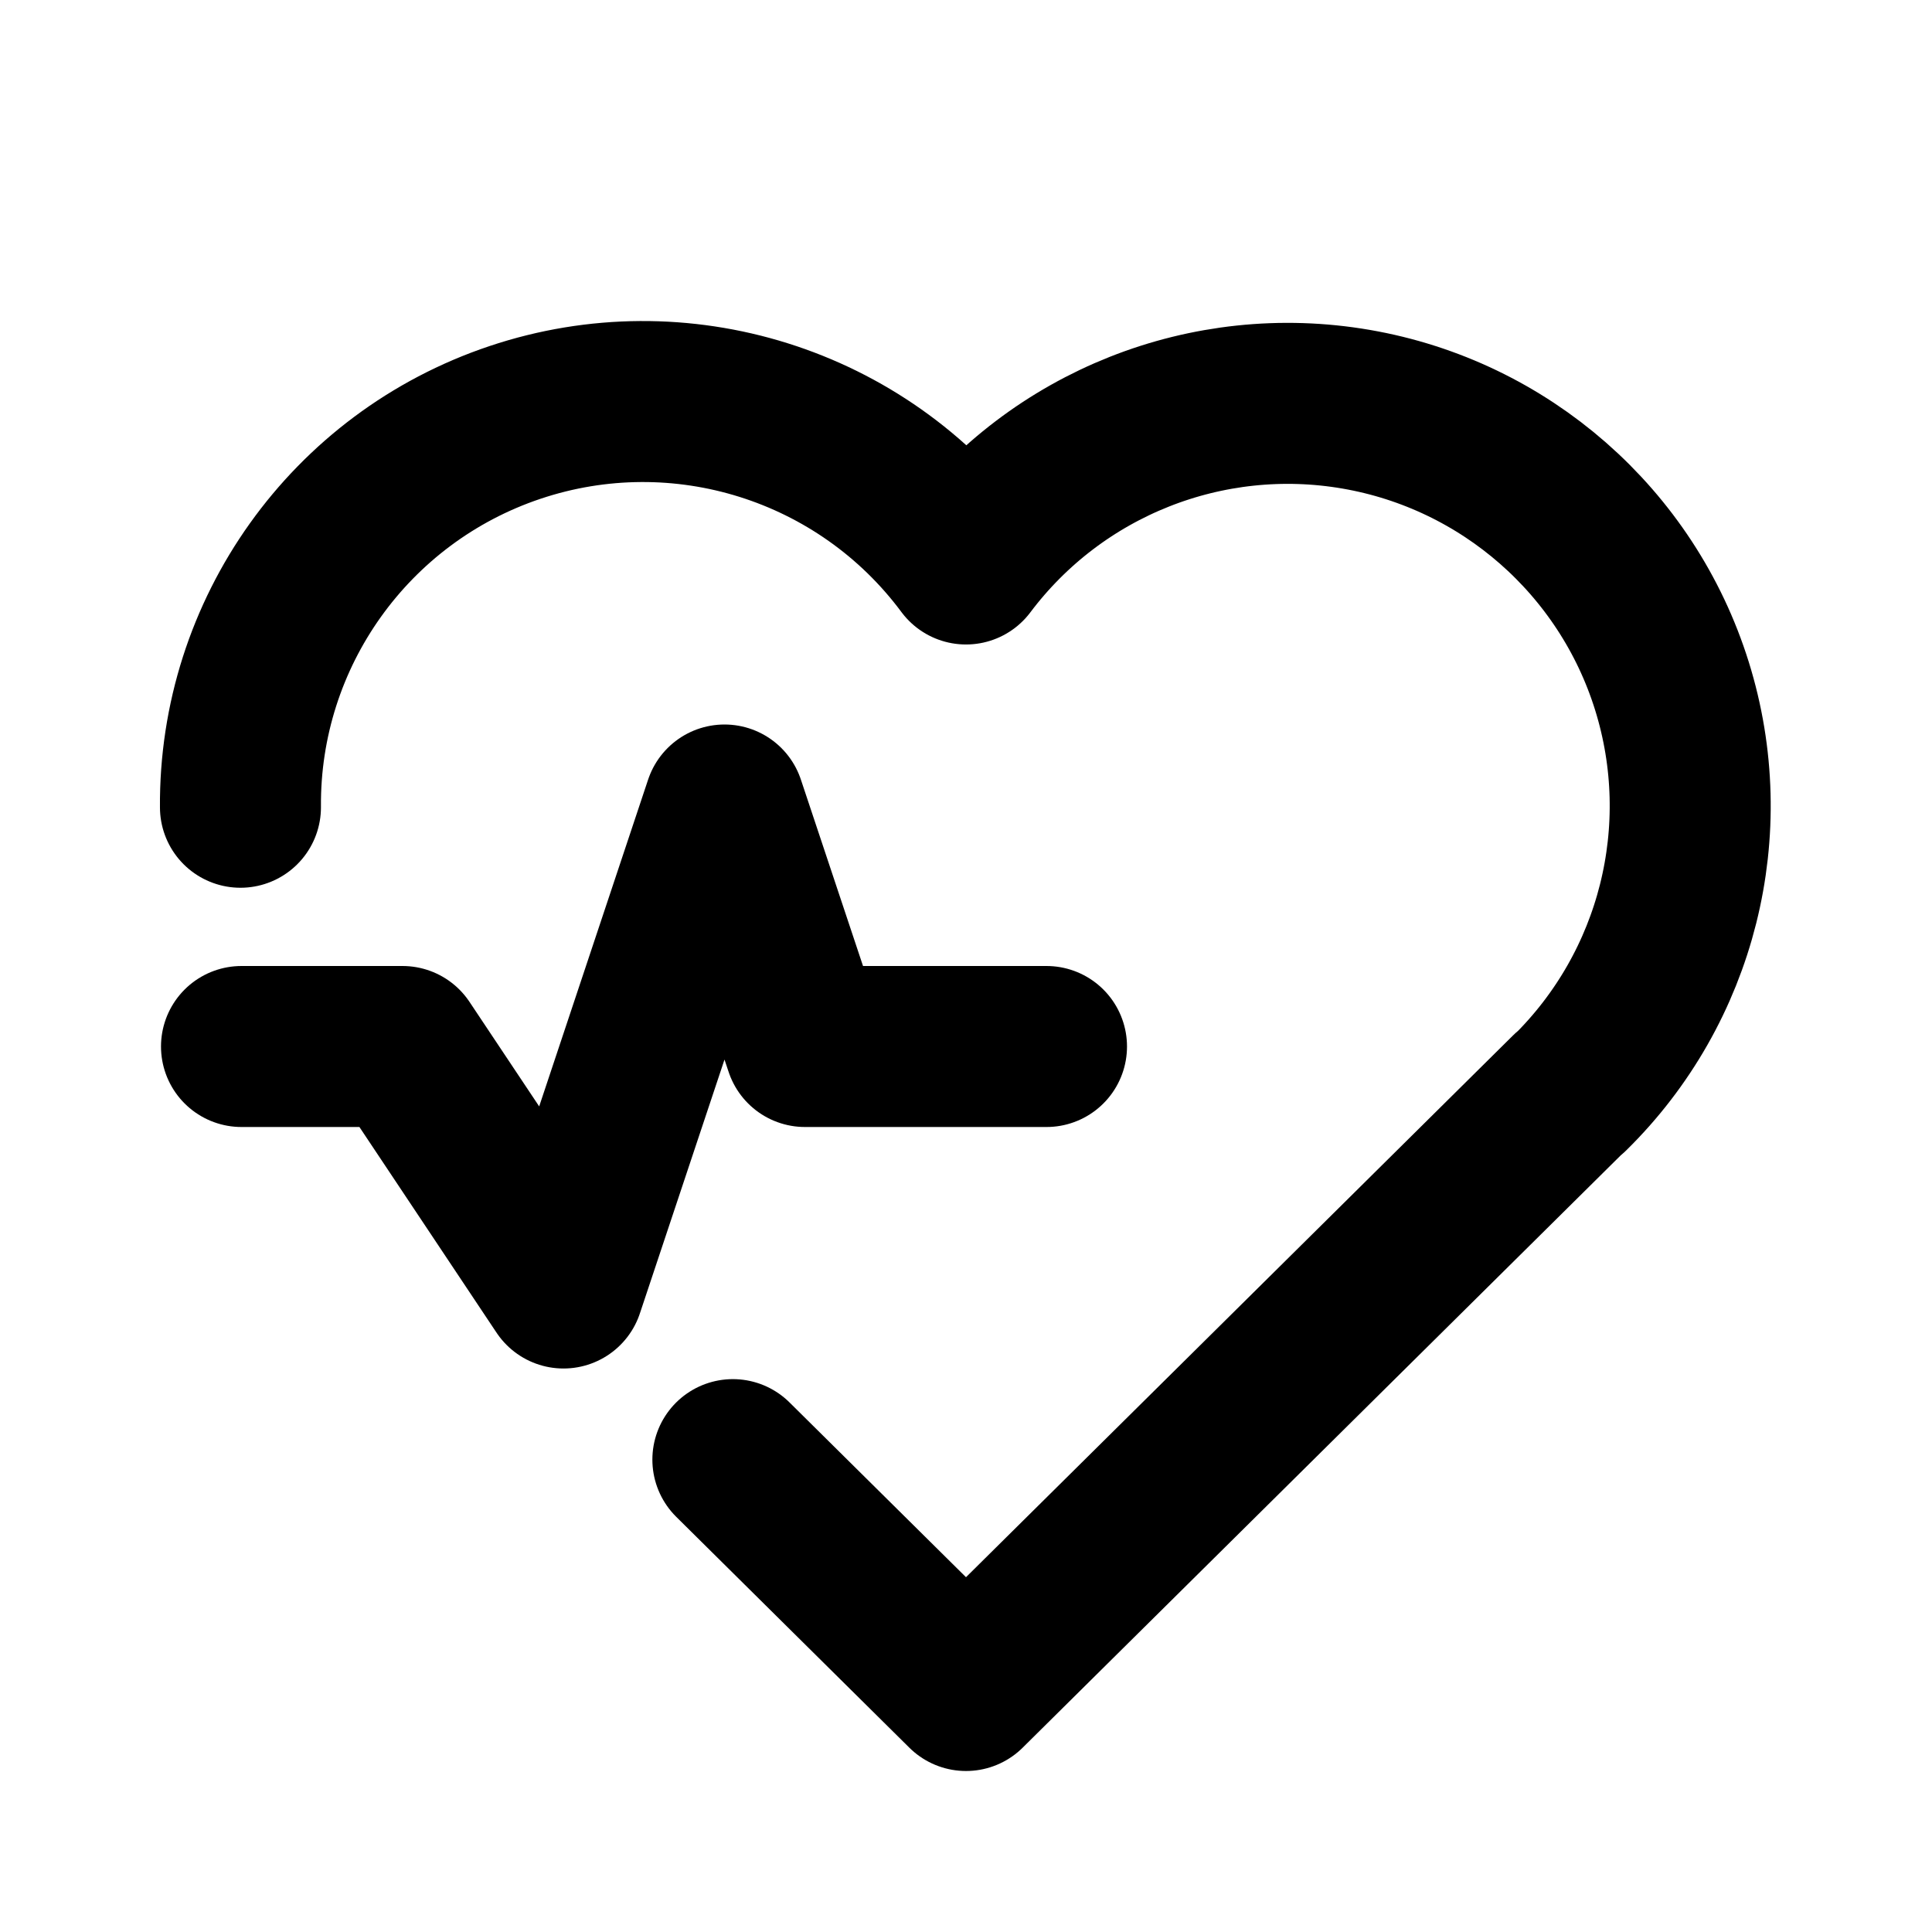
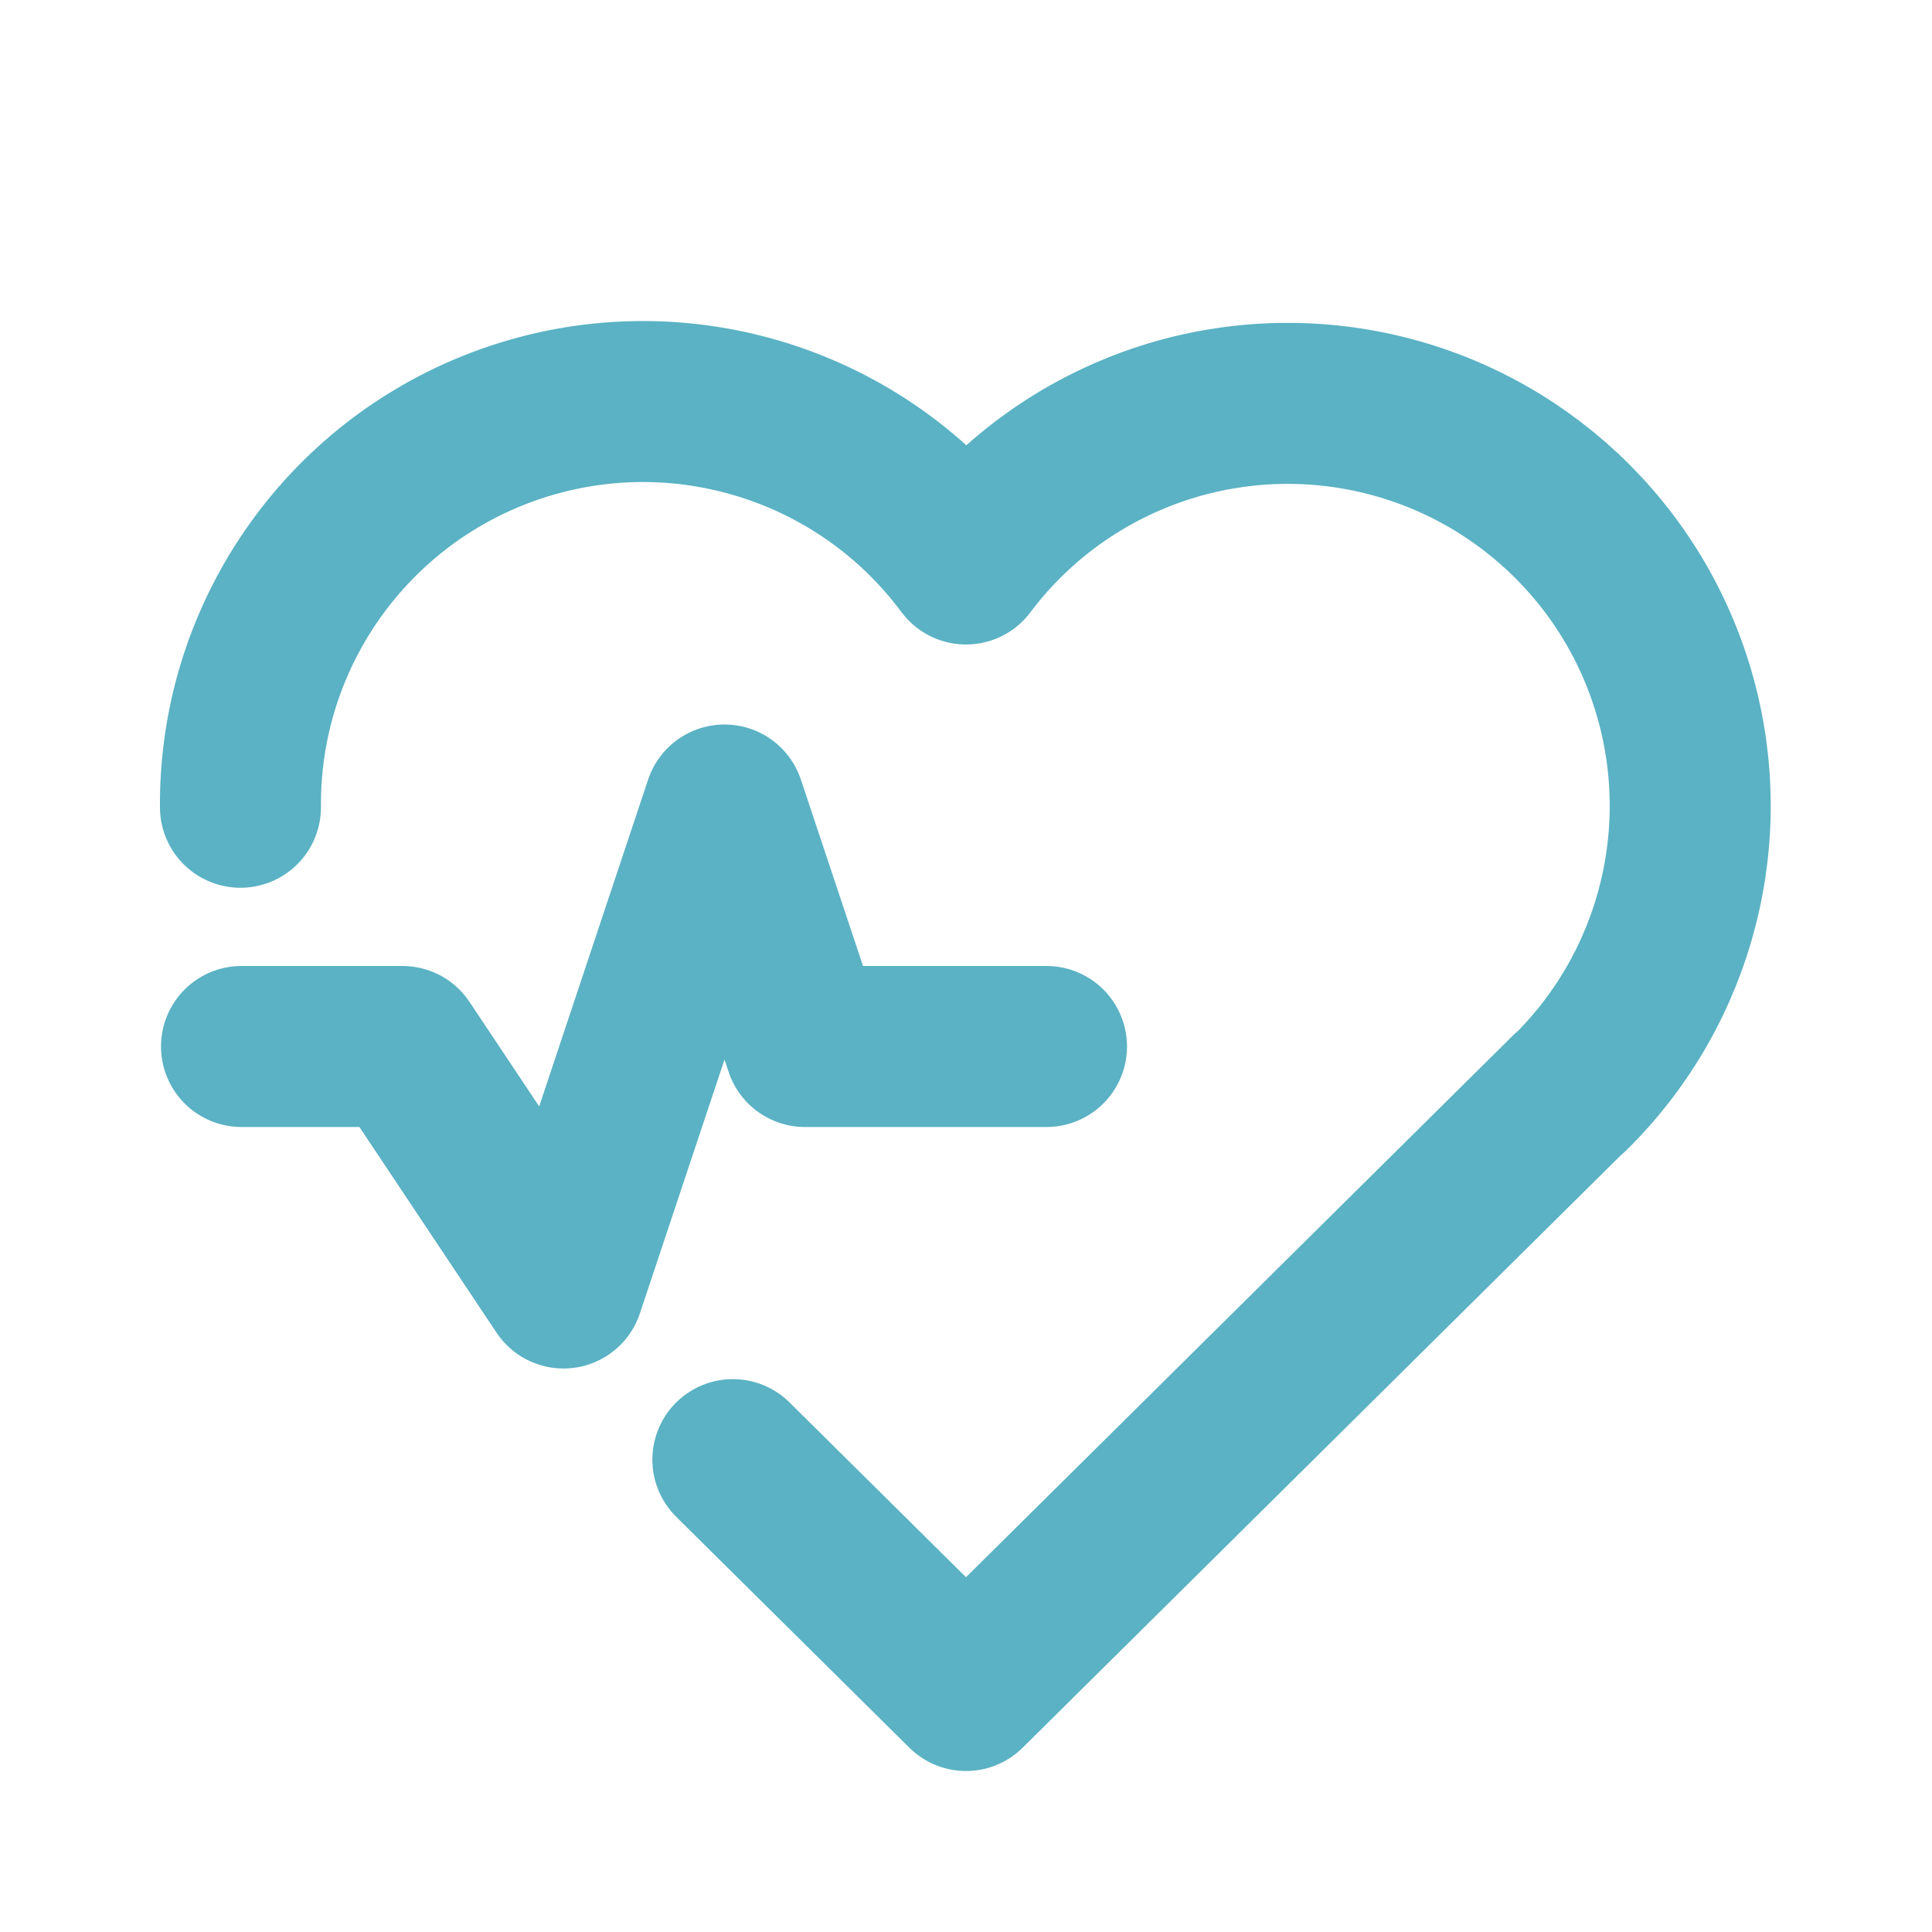
- <svg xmlns="http://www.w3.org/2000/svg" class="icon icon-tabler icon-tabler-heartbeat" width="24" height="24" viewBox="0 0 24 24" stroke-width="2" stroke="currentColor" fill="none" stroke-linecap="round" stroke-linejoin="round">
+ <svg xmlns="http://www.w3.org/2000/svg" class="icon icon-tabler icon-tabler-heartbeat" width="24" height="24" viewBox="0 0 24 24" stroke-width="2" stroke="#5ab2c4" fill="none" stroke-linecap="round" stroke-linejoin="round">
  <path stroke="none" d="M0 0h24v24H0z" fill="none" />
  <path d="M19.5 13.572l-7.5 7.428l-2.896 -2.868m-6.117 -8.104a5 5 0 0 1 9.013 -3.022a5 5 0 1 1 7.5 6.572" />
  <path d="M3 13h2l2 3l2 -6l1 3h3" />
</svg>
